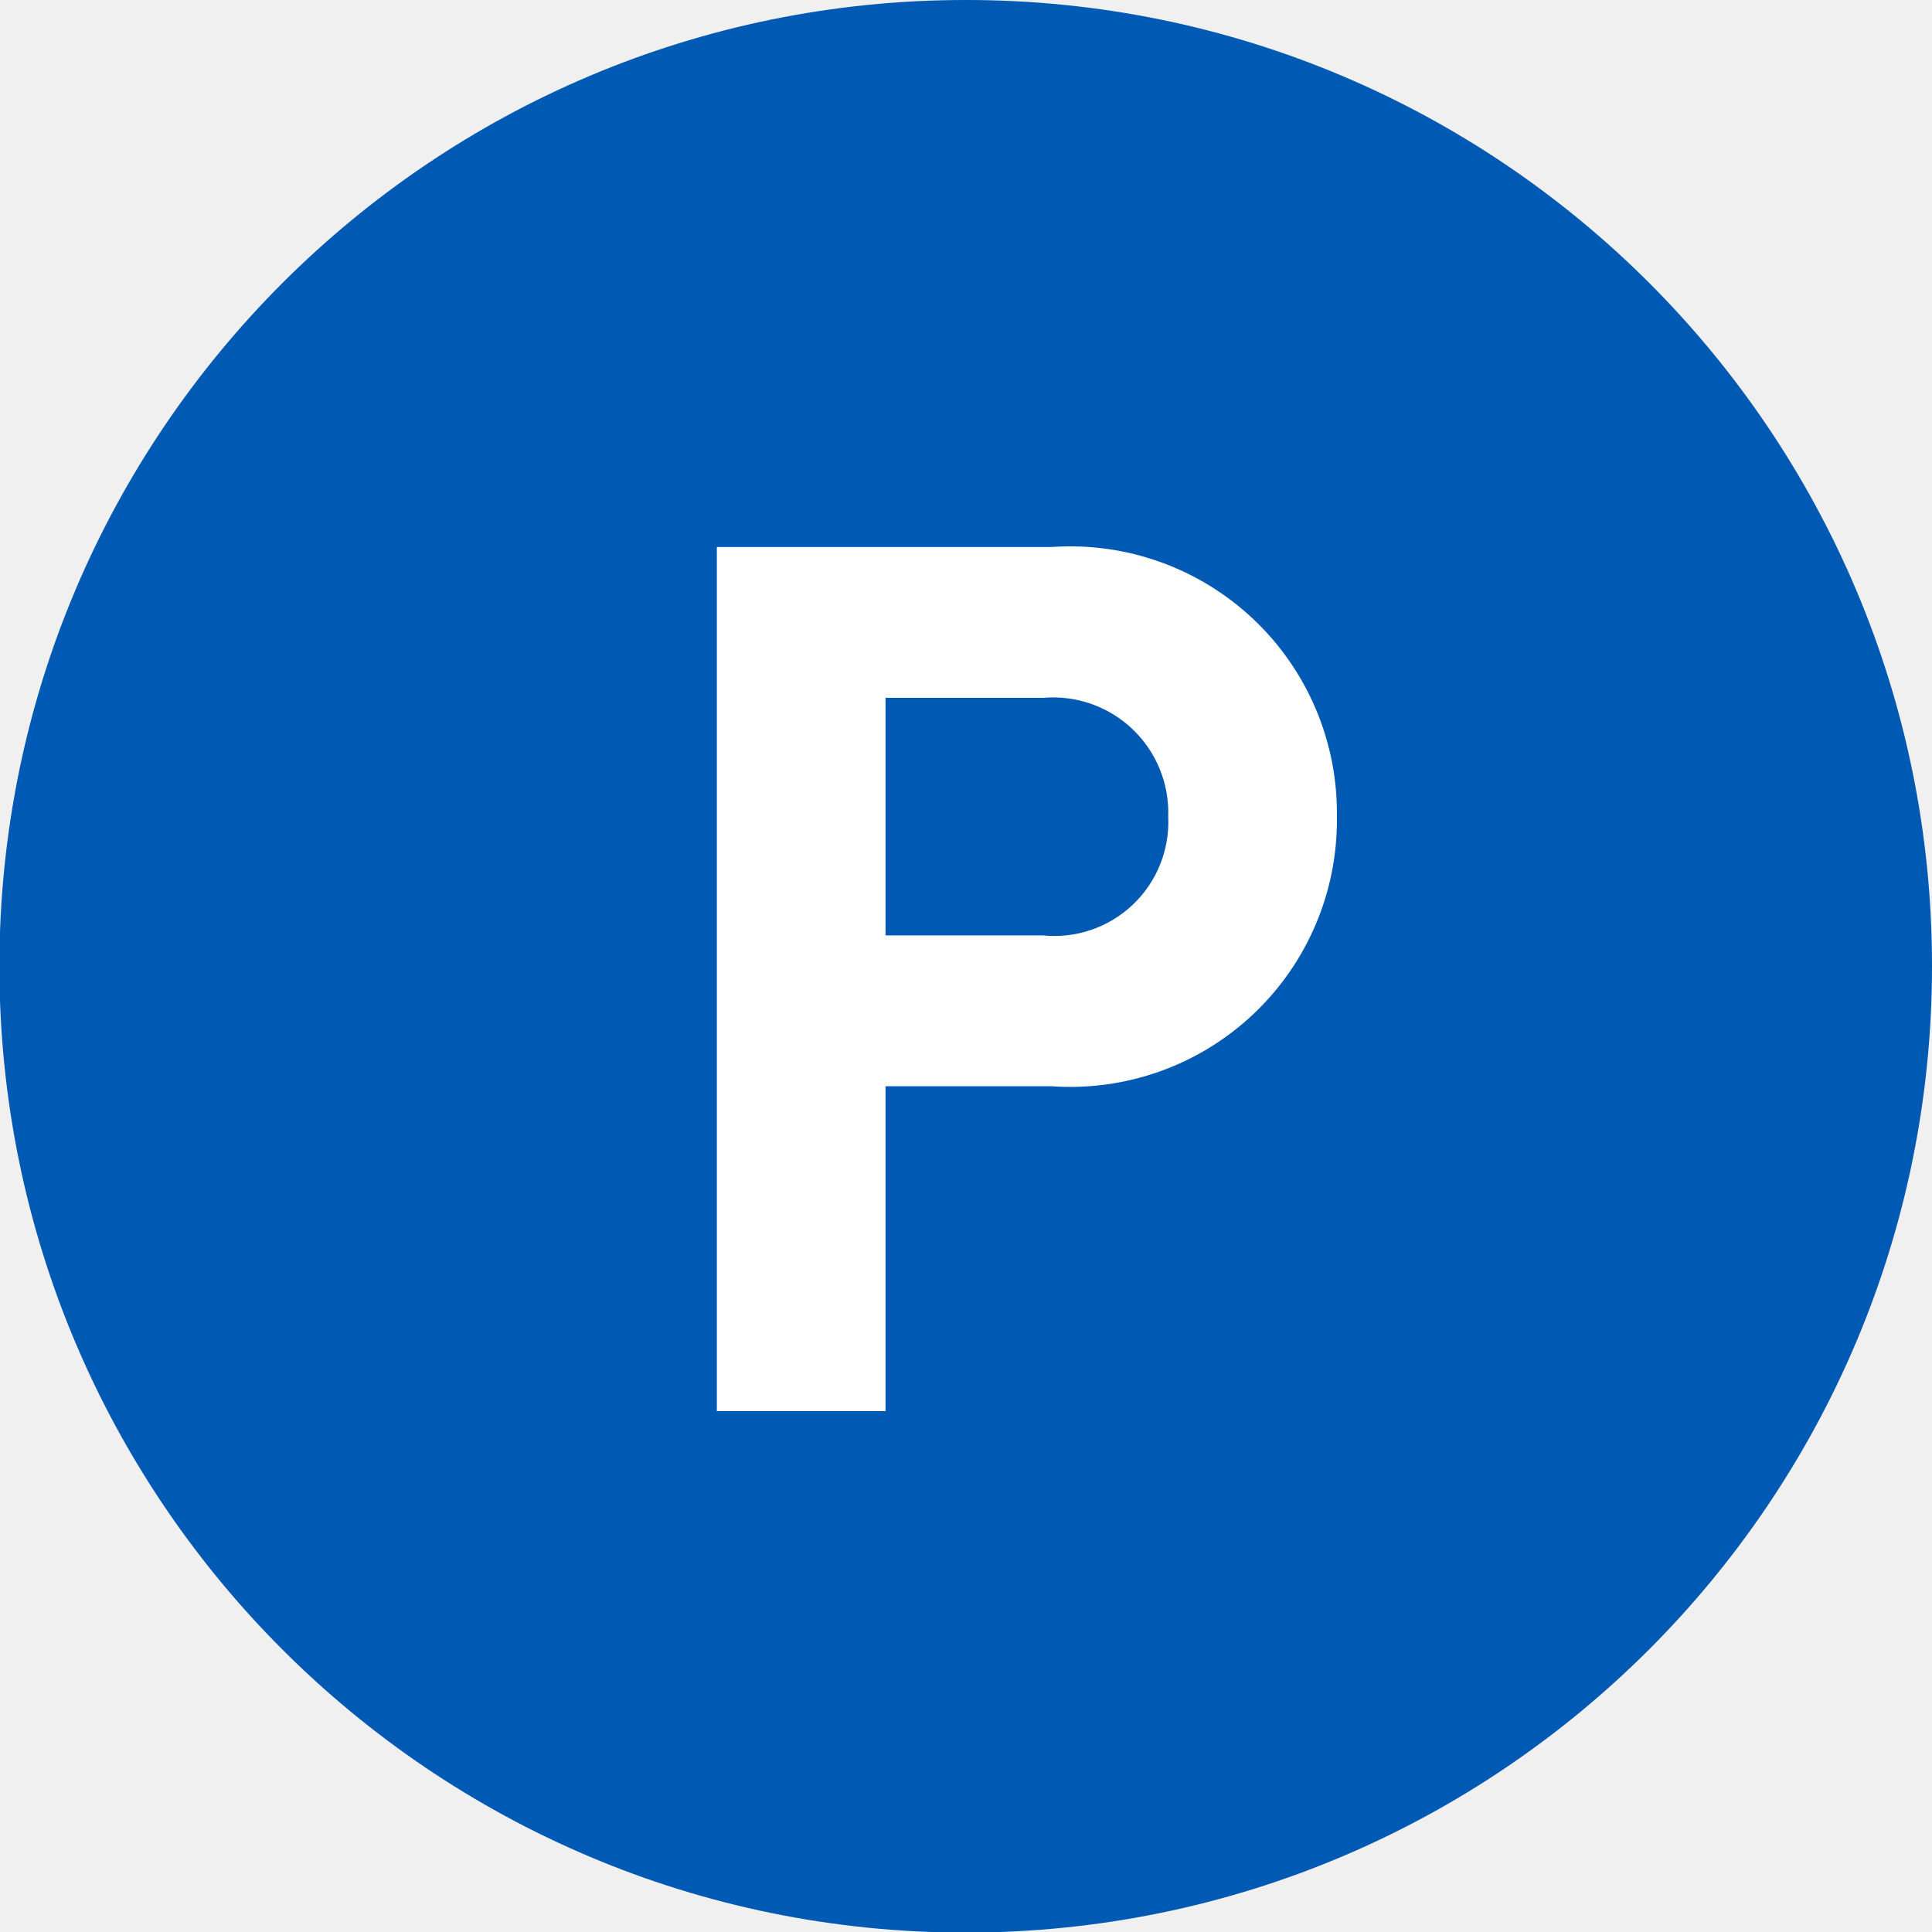
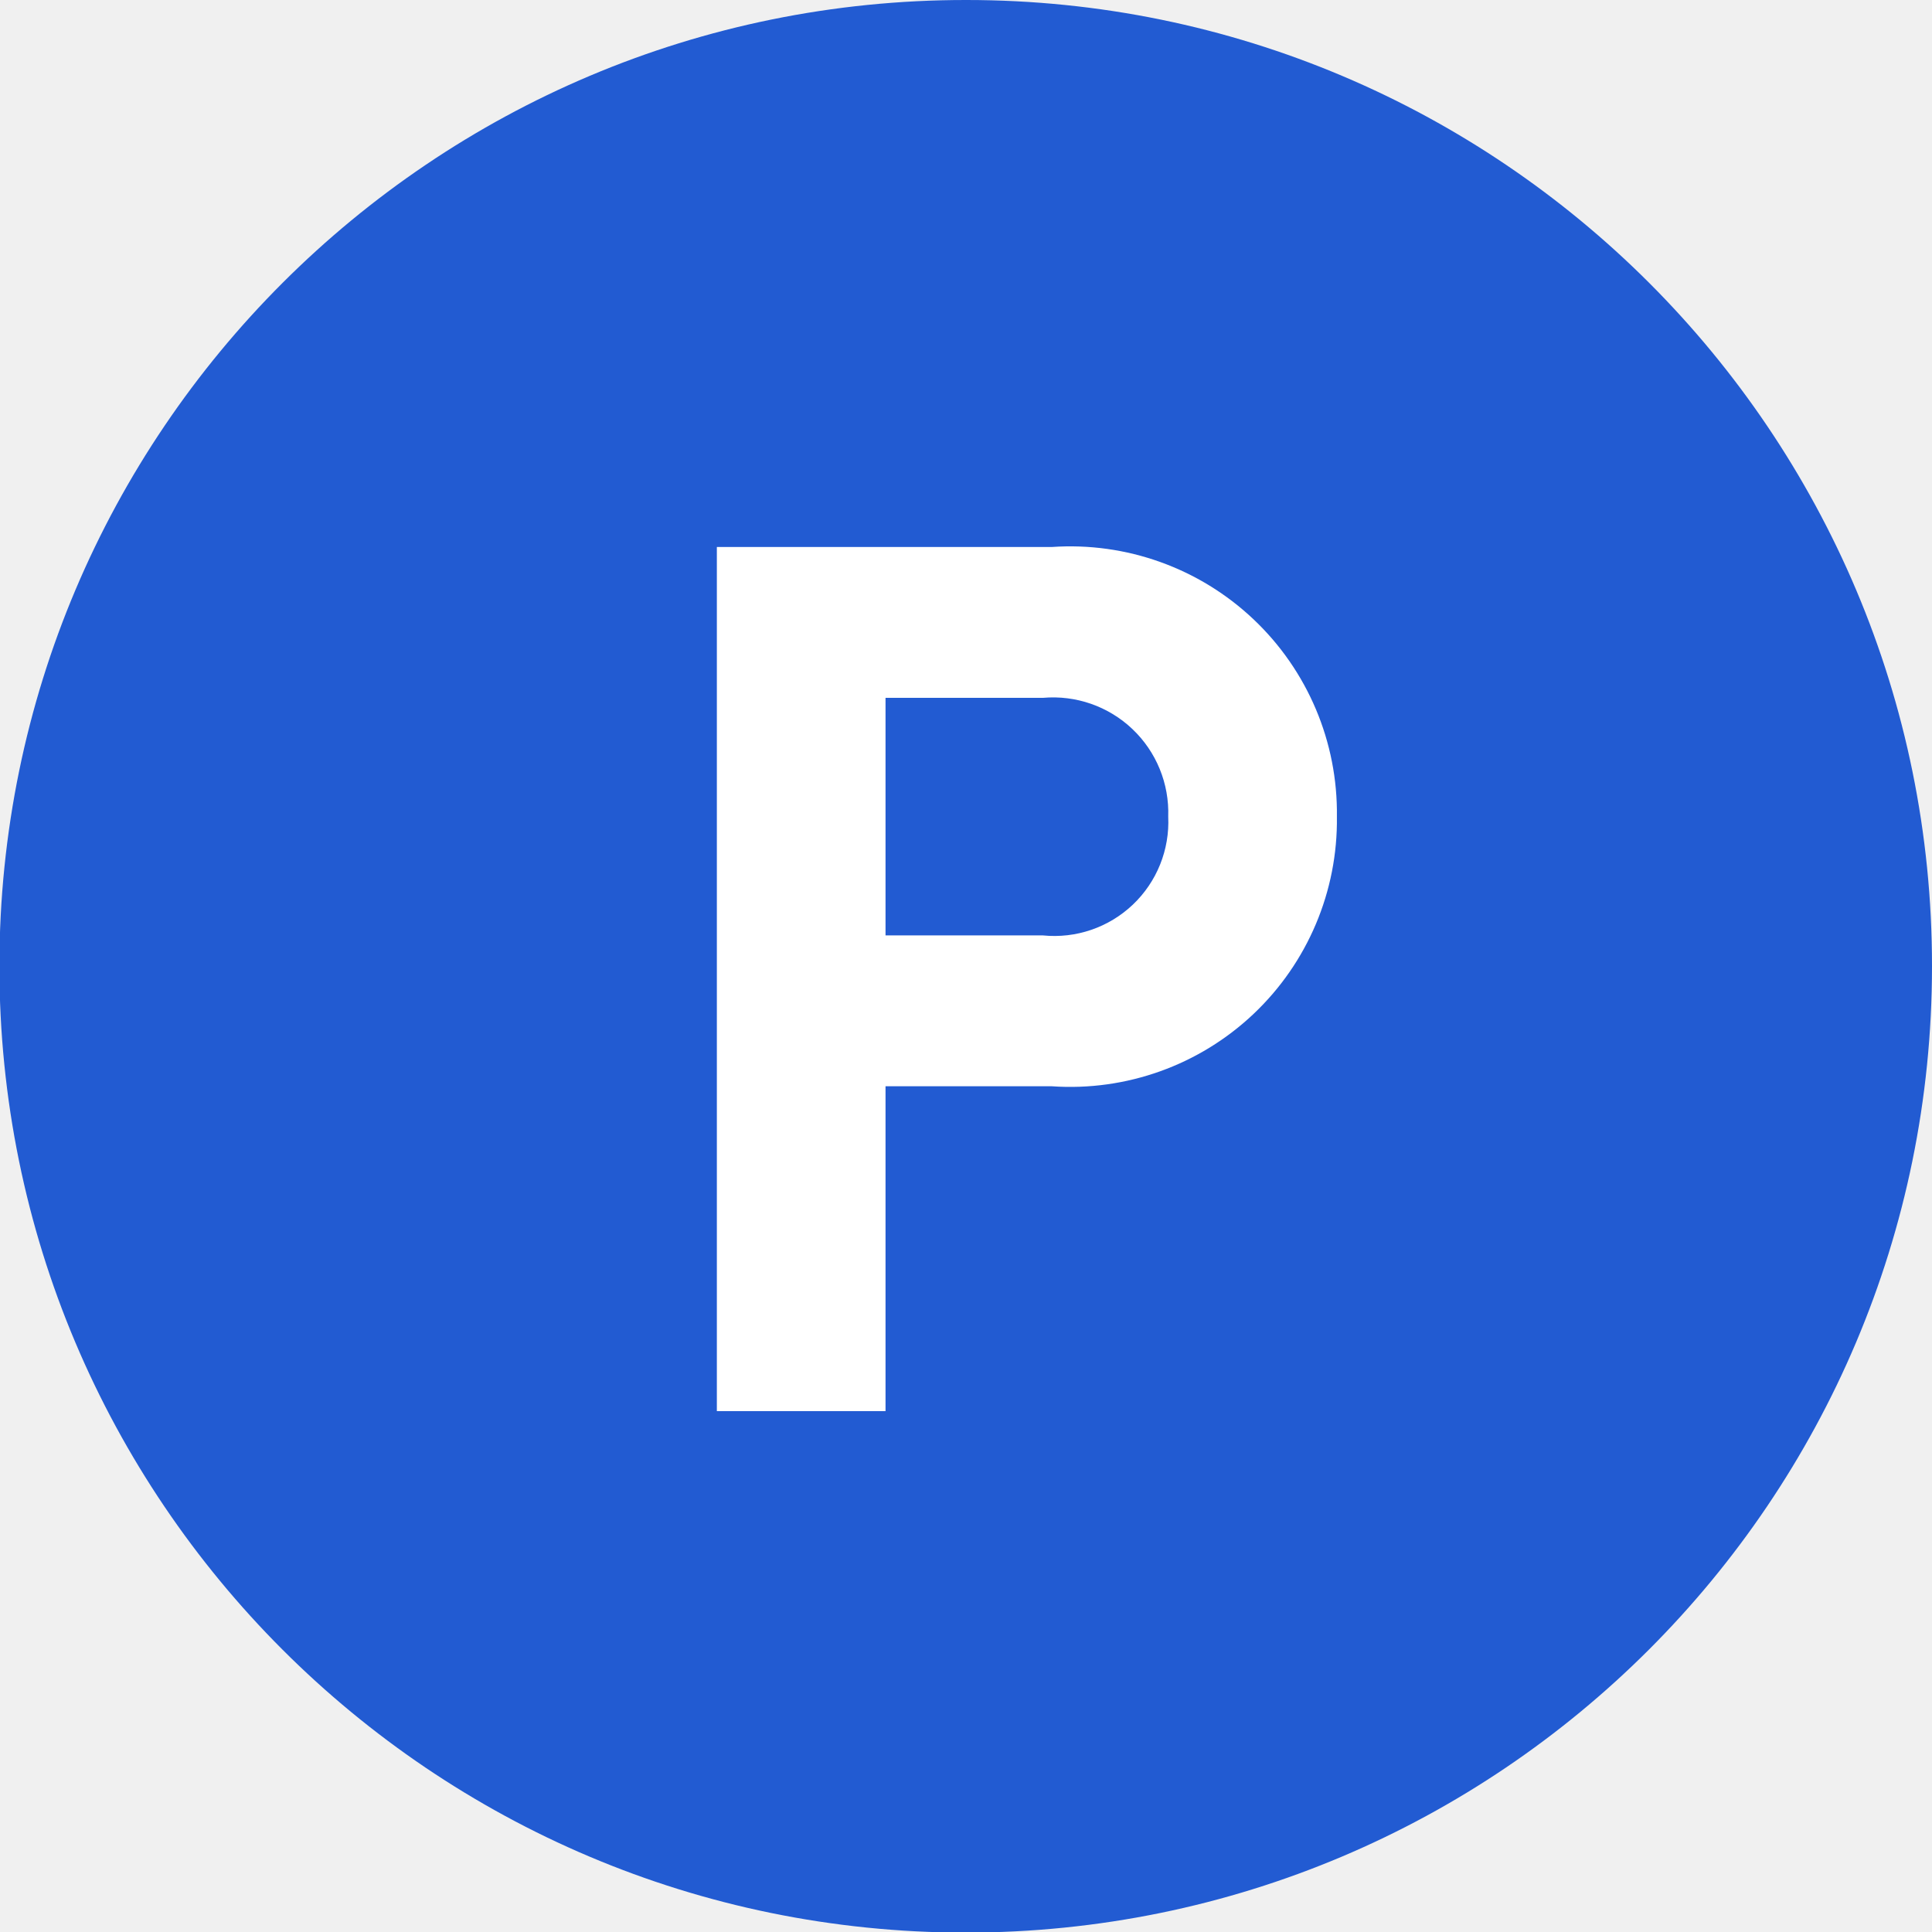
<svg xmlns="http://www.w3.org/2000/svg" viewBox="0 0 32.53 32.53" version="1.1">
-   <path fill="#005ab4" d="M32.53 16.27A16.27 16.27 0 1116.27 0a16.26 16.26 0 0116.26 16.27" />
+   <path fill="#225BD2" d="M32.53 16.27A16.27 16.27 0 1116.27 0a16.26 16.26 0 0116.26 16.27" />
  <path fill="#fff" d="M22.51 13.75a4.49 4.49 0 00-4.8-4.54h-5.64v14.55h2.84v-5.47h2.8a4.49 4.49 0 004.8-4.54m-2.84 0a1.92 1.92 0 01-2.11 2h-2.65v-4h2.65a1.94 1.94 0 012.11 2" />
</svg>
